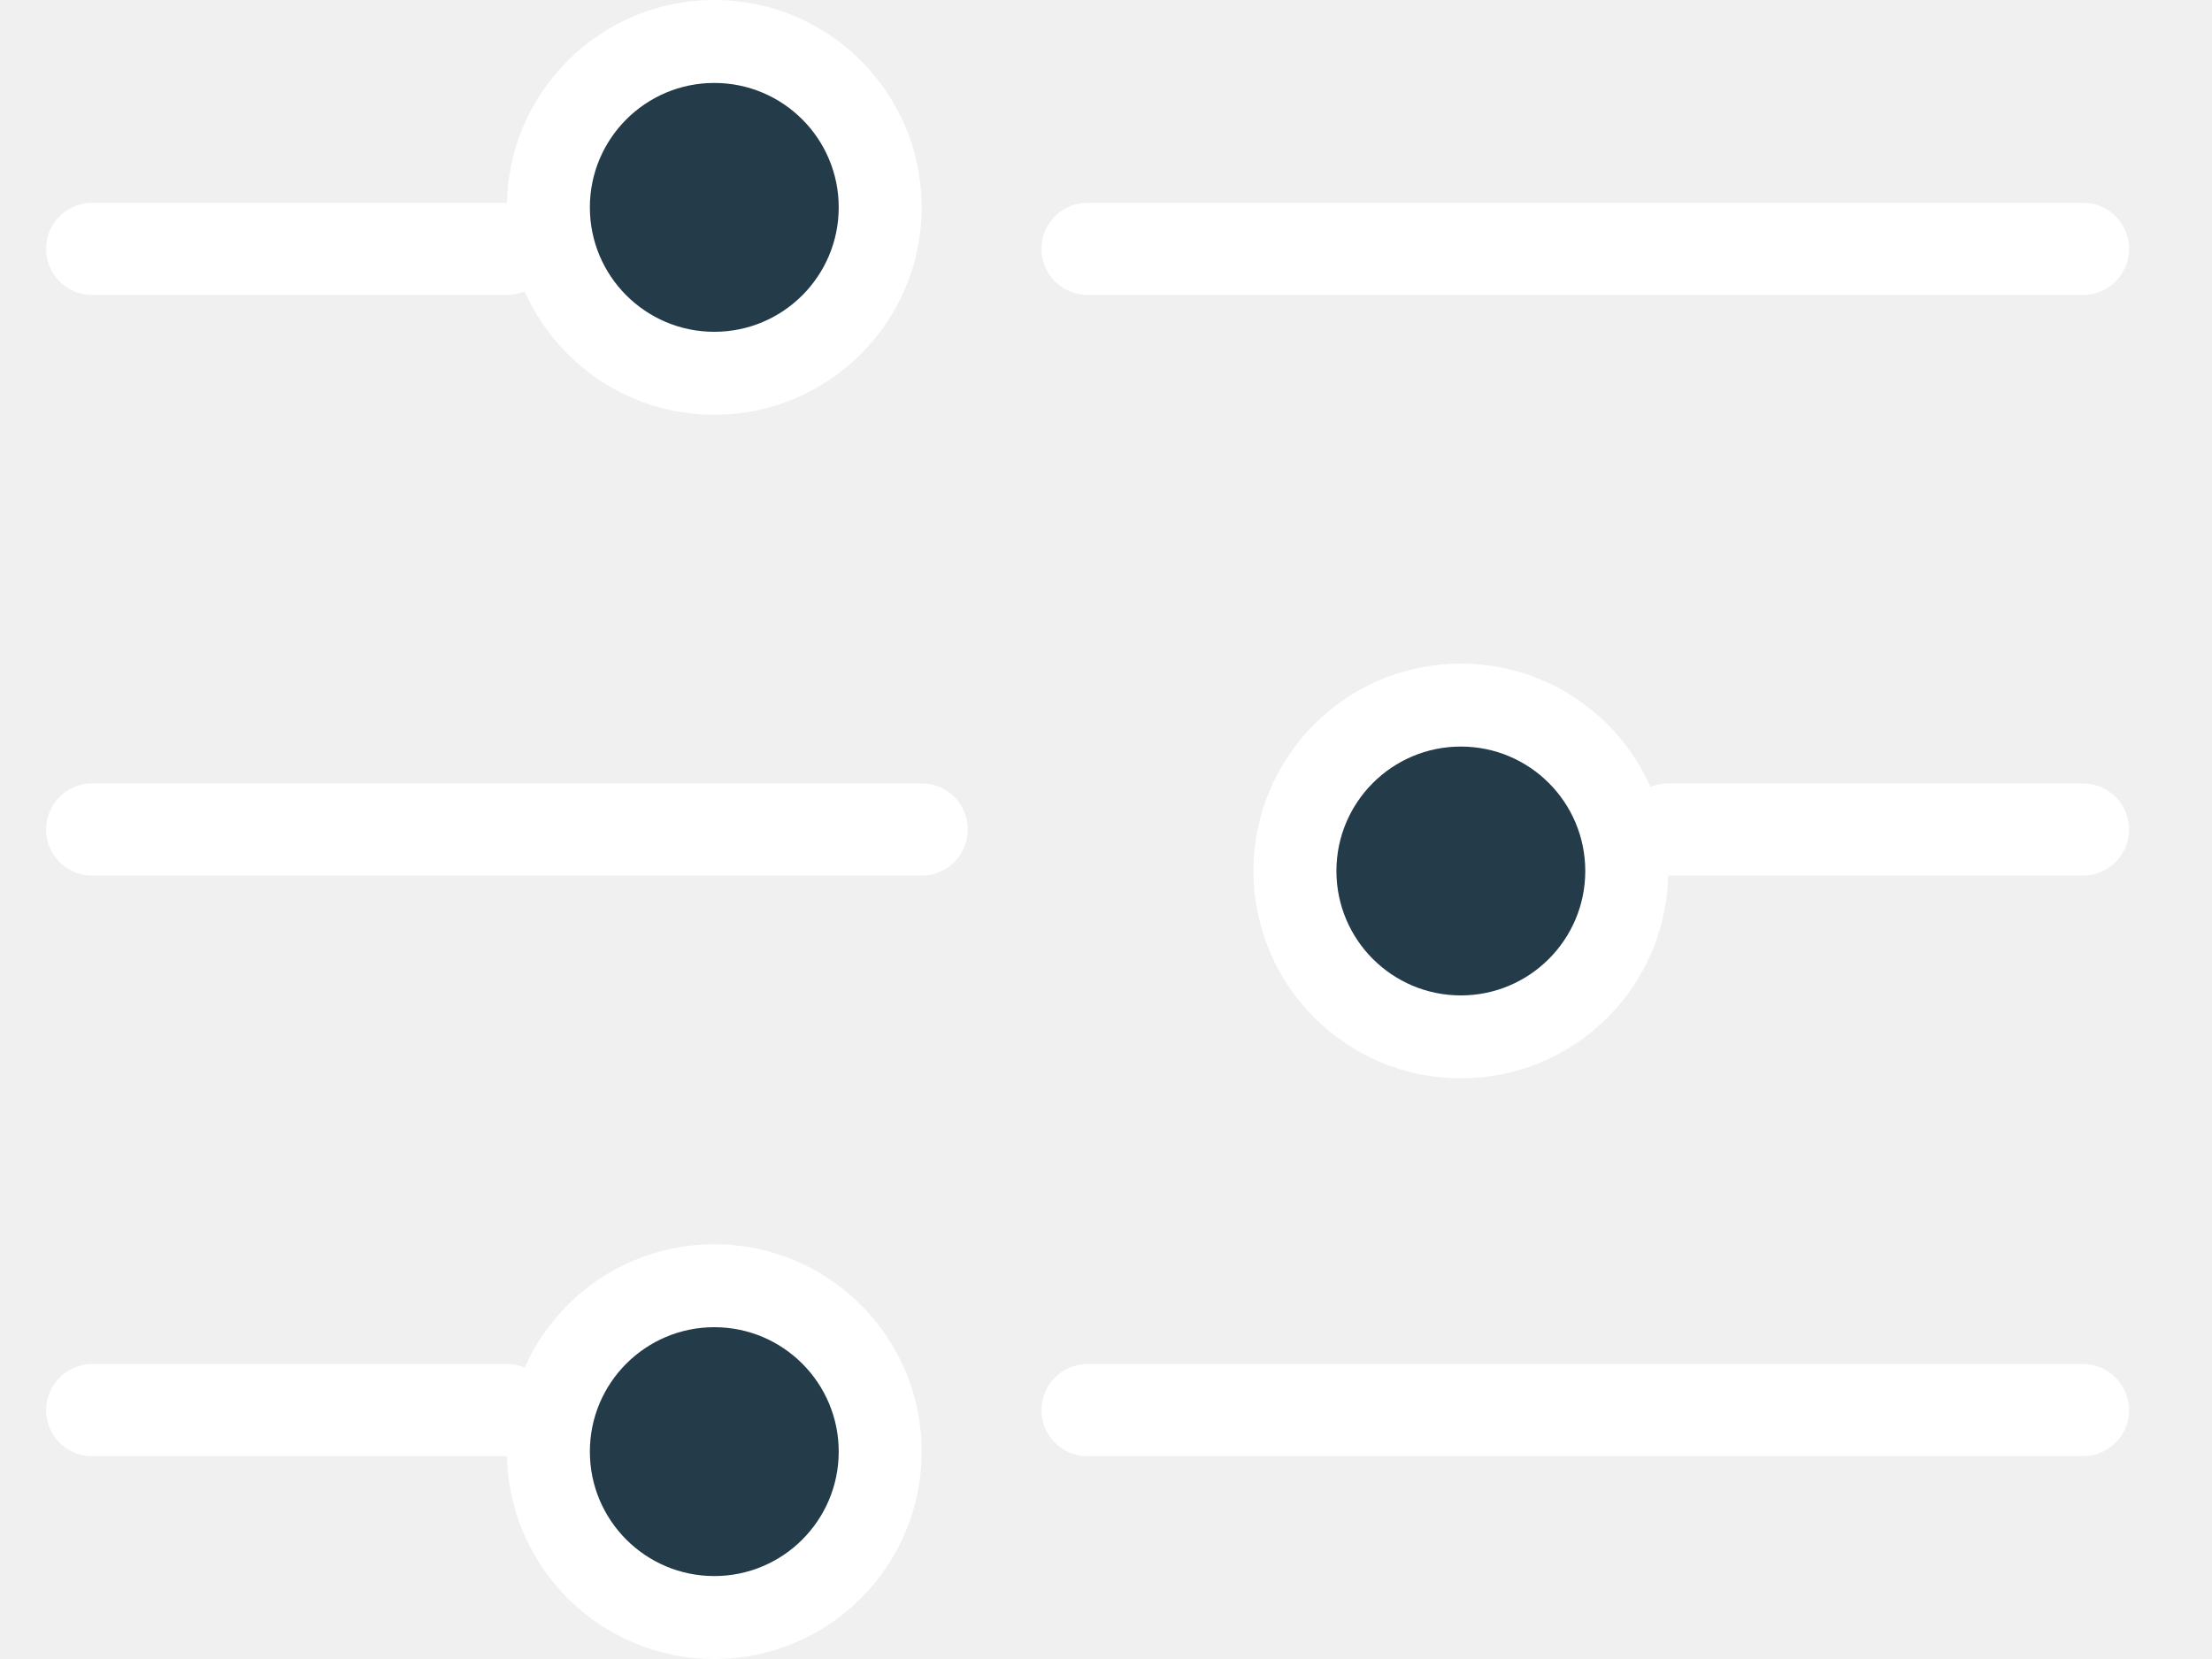
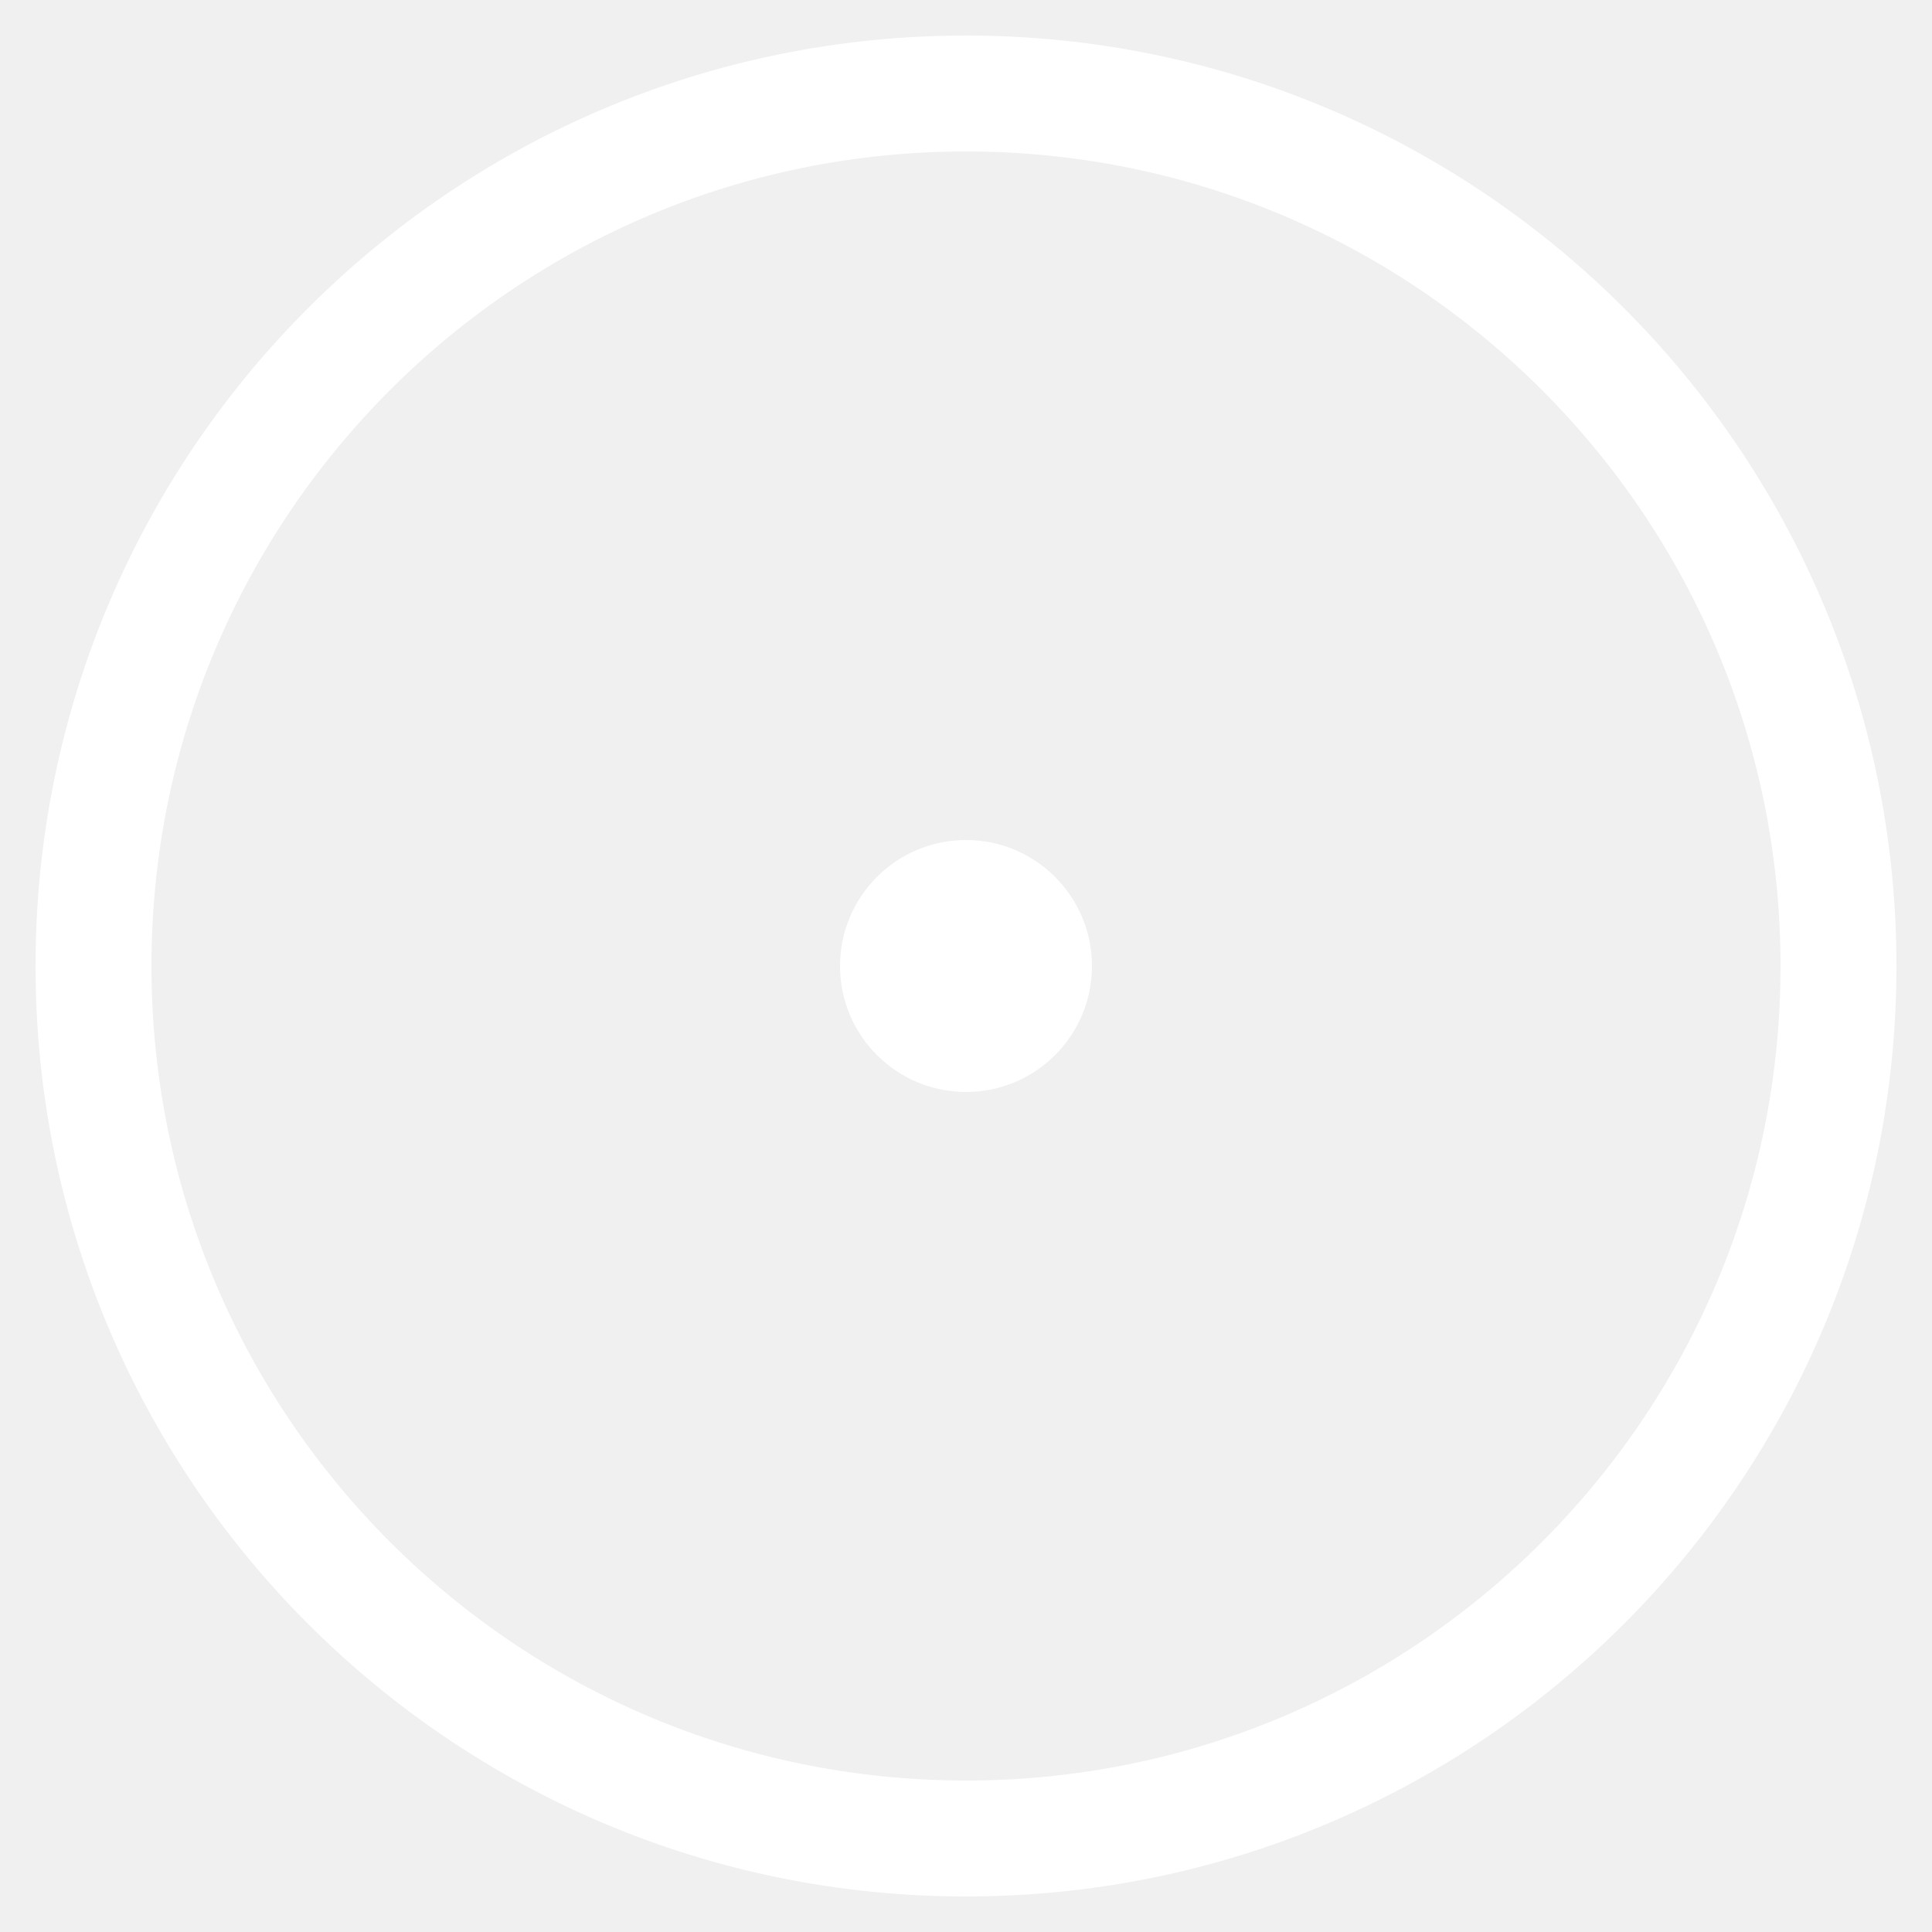
- <svg xmlns="http://www.w3.org/2000/svg" width="24" height="18" viewBox="0 0 24 18" fill="none">
-   <g id="Group 64">
-     <circle id="Ellipse 18" cx="7.75" cy="2.25" r="2.25" fill="white" />
-     <circle id="Ellipse 19" cx="7.75" cy="2.25" r="1.35" fill="#243B49" />
-     <path id="Line 23" d="M1 2.7H5.5" stroke="white" stroke-linecap="round" />
-     <path id="Line 24" d="M11.8 2.7H22.6" stroke="white" stroke-linecap="round" />
-     <circle id="Ellipse 18_2" cx="7.75" cy="15.75" r="2.25" fill="white" />
-     <circle id="Ellipse 19_2" cx="7.75" cy="15.75" r="1.35" fill="#243B4A" />
-     <path id="Line 25" d="M1 15.3H5.5" stroke="white" stroke-linecap="round" />
-     <path id="Line 26" d="M11.8 15.3H22.6" stroke="white" stroke-linecap="round" />
-     <ellipse id="Ellipse 20" cx="15.85" cy="9.45" rx="2.25" ry="2.25" transform="rotate(-180 15.8501 9.44995)" fill="white" />
-     <ellipse id="Ellipse 21" cx="15.85" cy="9.45" rx="1.35" ry="1.35" transform="rotate(-180 15.85 9.45005)" fill="#243B4A" />
-     <path id="Line 27" d="M22.6 9L18.1 9" stroke="white" stroke-linecap="round" />
-     <path id="Line 28" d="M10 9L1 9" stroke="white" stroke-linecap="round" />
-   </g>
+ <svg xmlns="http://www.w3.org/2000/svg" version="1.1" id="Layer_1" x="0px" y="0px" viewBox="0 0 25 25" style="enable-background:new 0 0 25 25;" xml:space="preserve">
+   <style type="text/css">
+ 	.st0{fill:none;stroke:#FFFFFF;stroke-width:1.5;stroke-miterlimit:10;}
+ 	.st1{fill:#FFFFFF;}
+ </style>
+   <circle class="st0" cx="12.5" cy="12.5" r="11.29" />
+   <circle class="st1" cx="12.5" cy="12.5" r="1.63" />
</svg>
